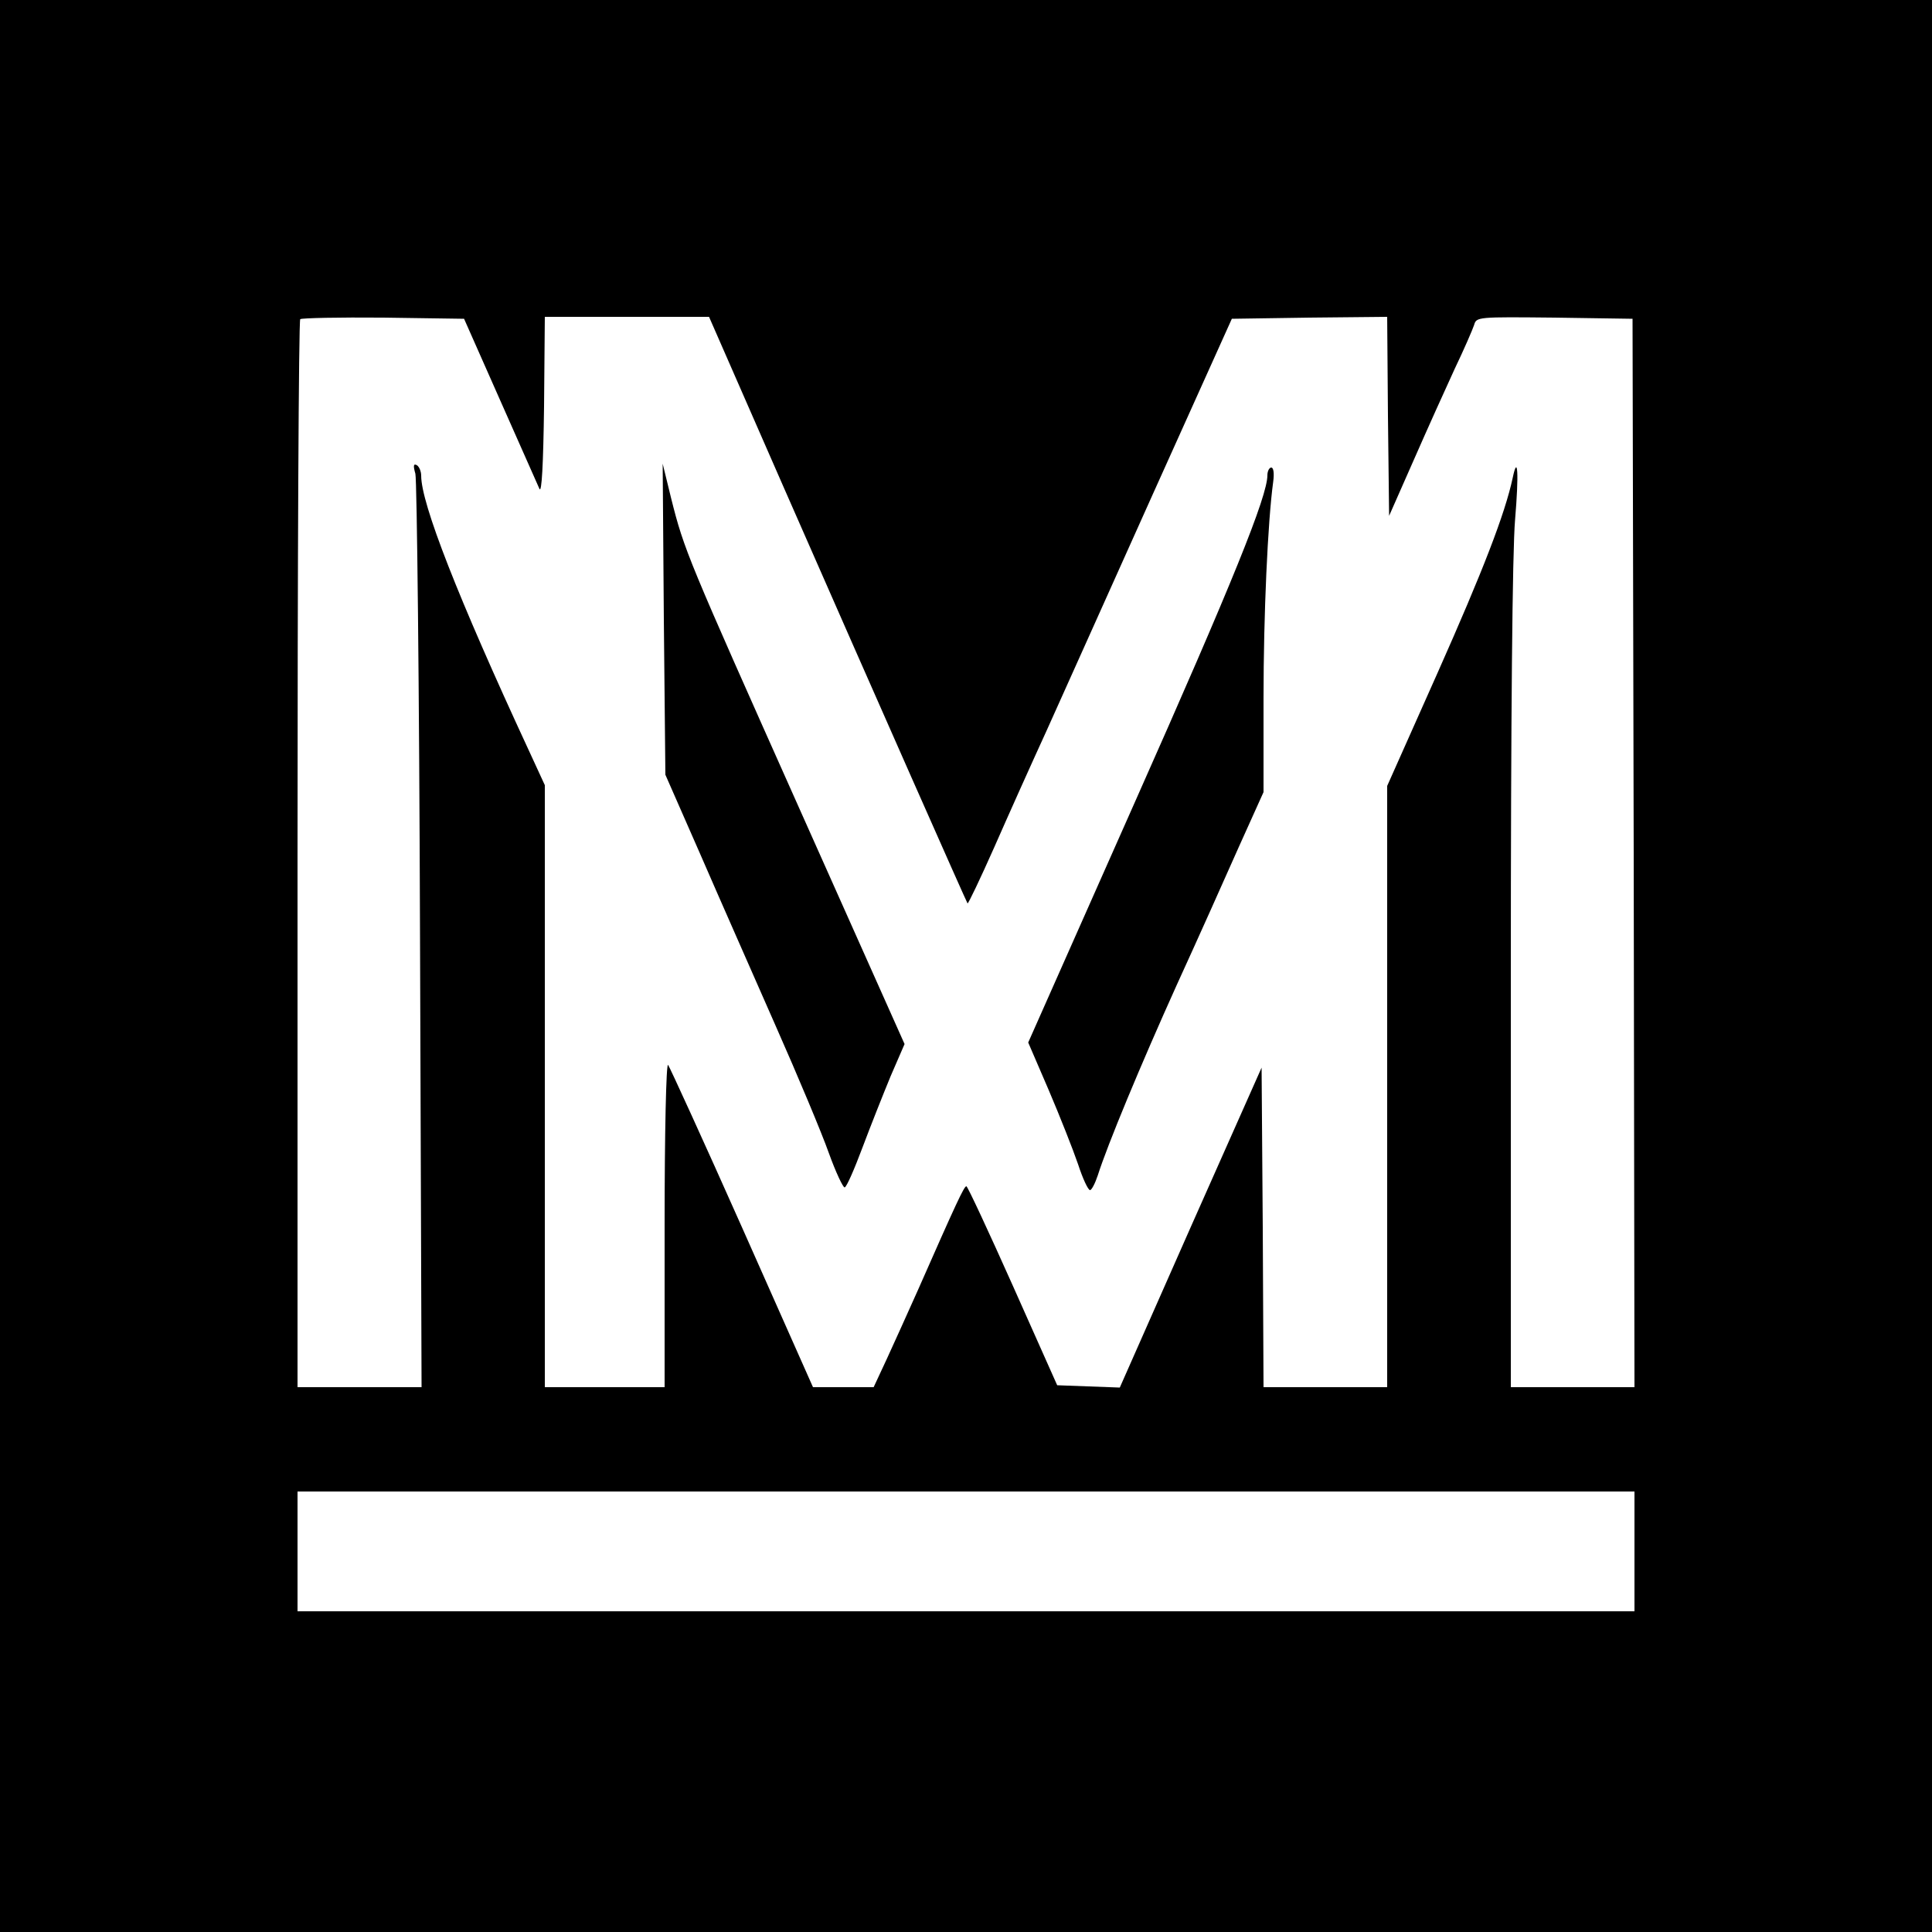
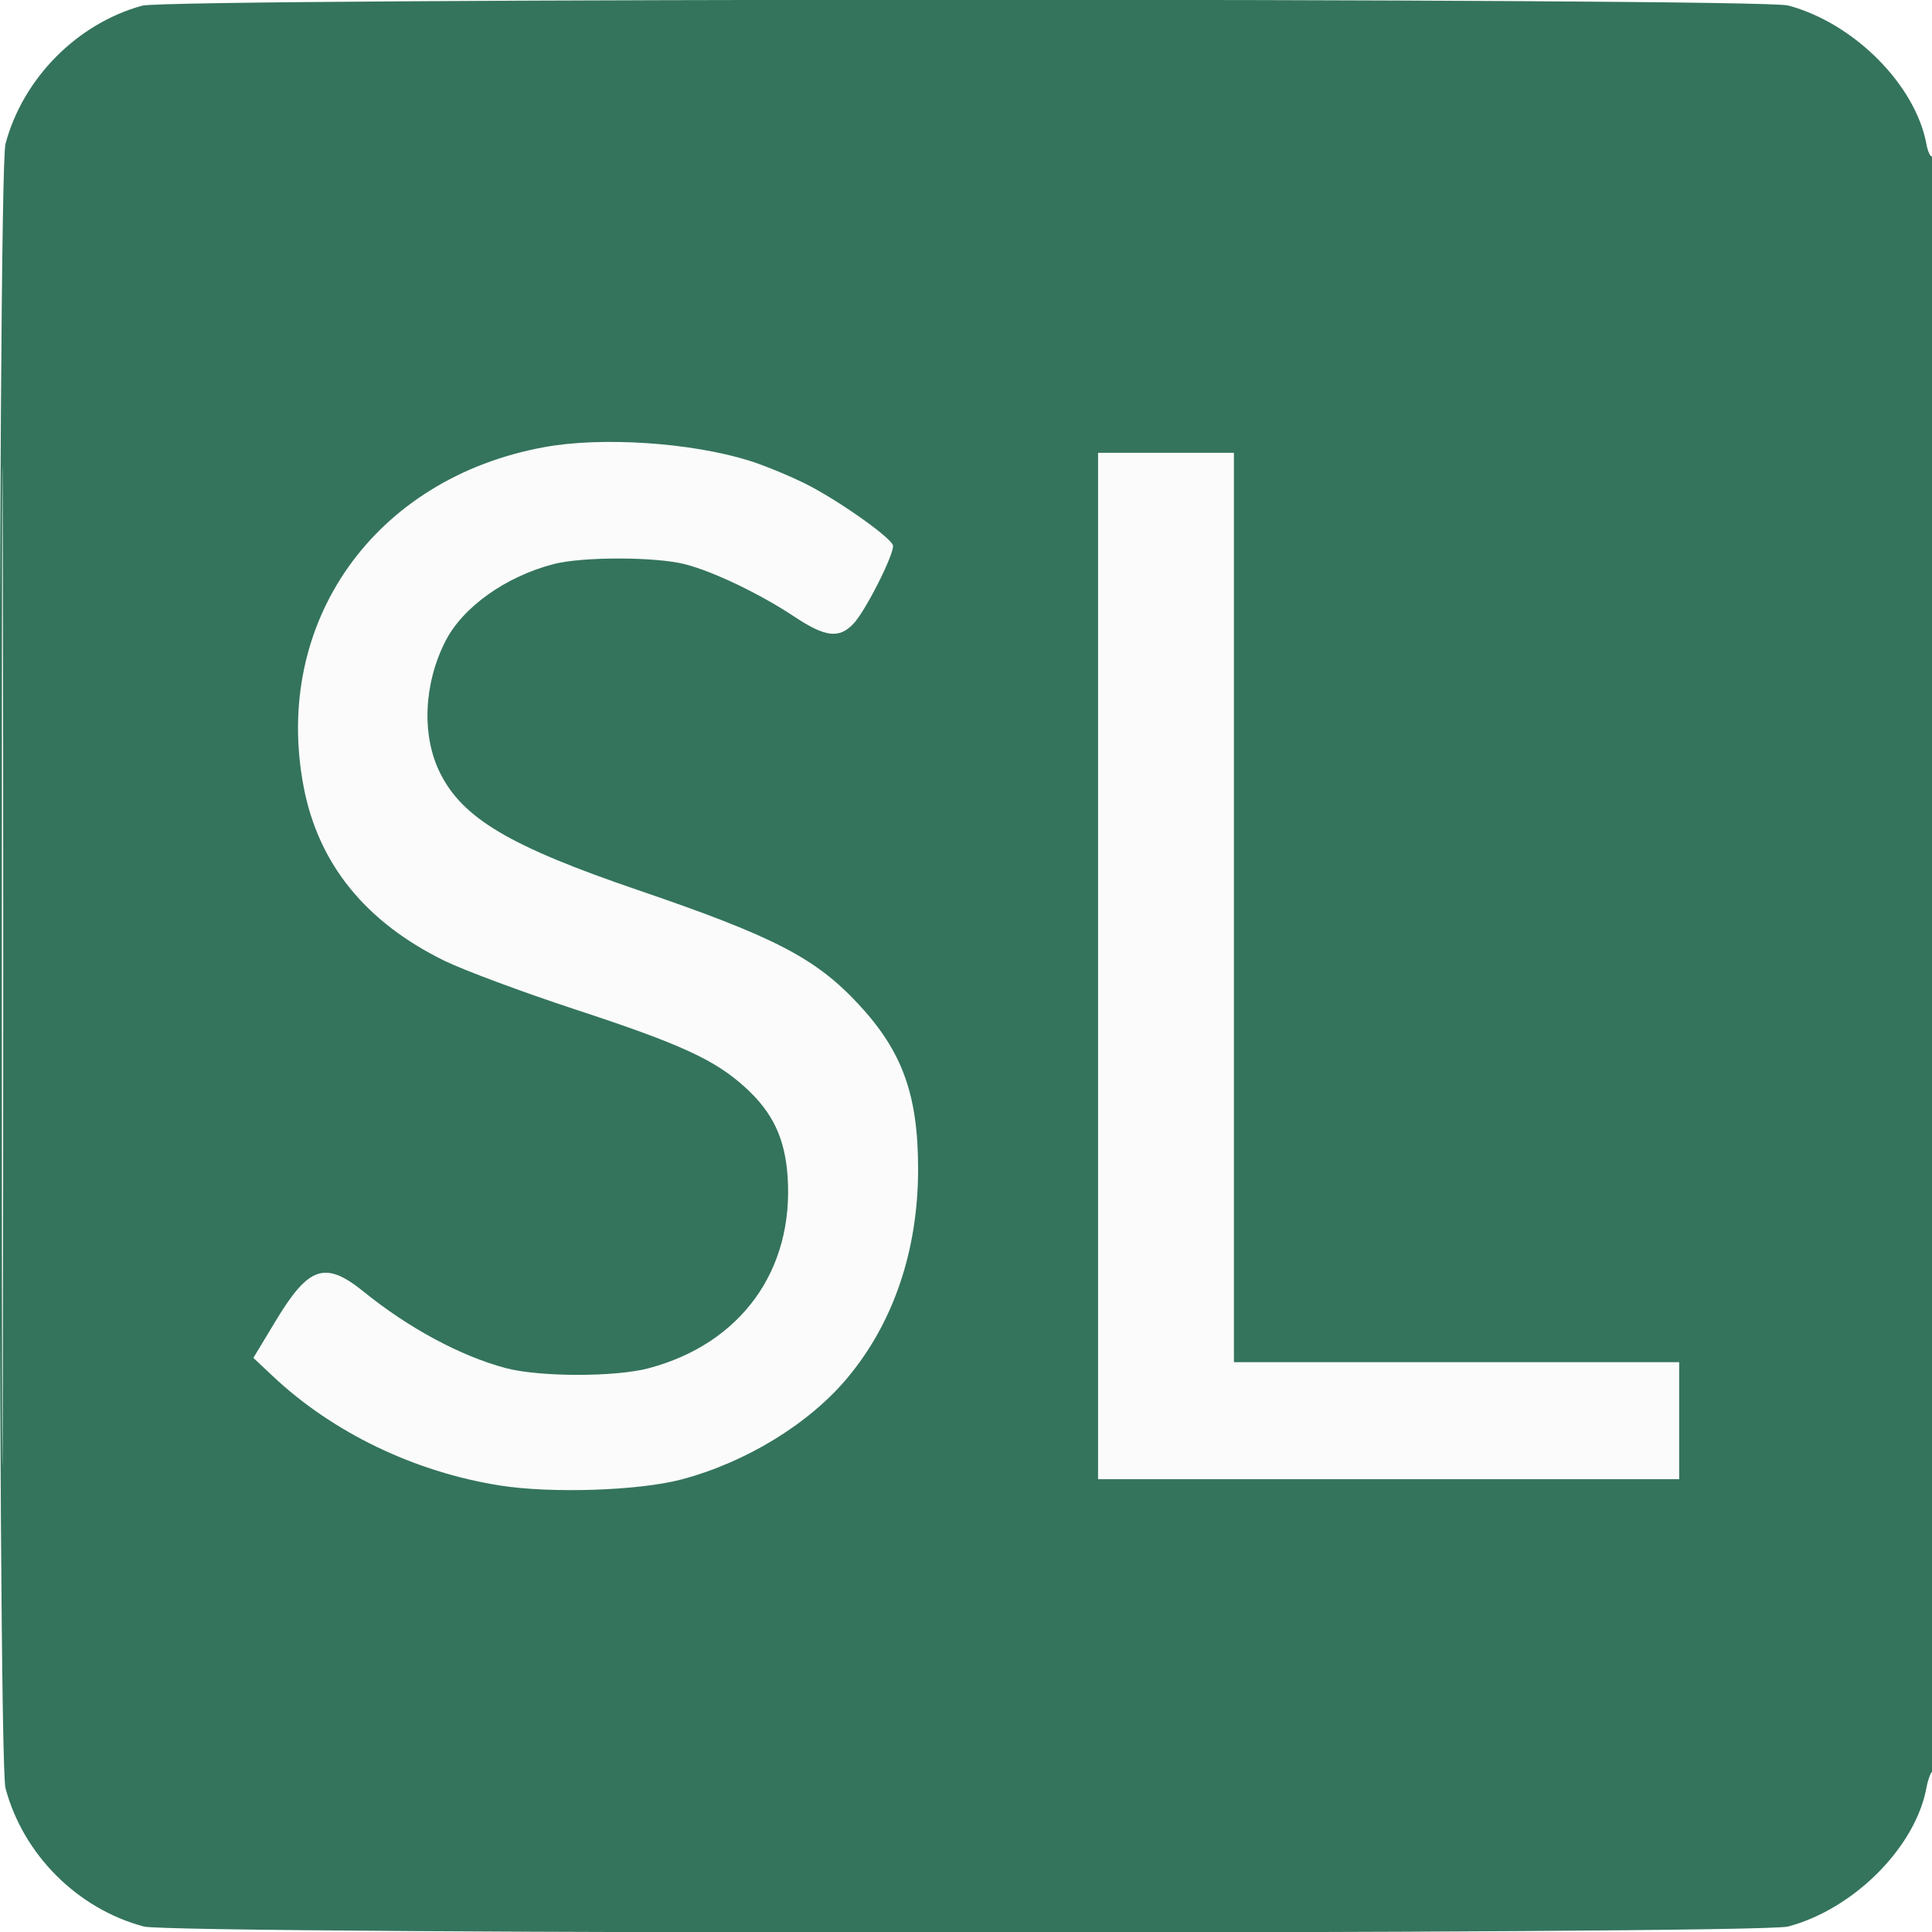
- <svg xmlns="http://www.w3.org/2000/svg" version="1.0" width="500pt" height="500pt" viewBox="0 0 500 500" preserveAspectRatio="xMidYMid meet">
-   <g transform="translate(0,500) scale(0.1,-0.1)" fill="#000000" stroke="none">
-     <path d="M0 2500 l0 -2500 2500 0 2500 0 0 2500 0 2500 -2500 0 -2500 0 0 -2500z m1294 1465 c51 -115 97 -219 102 -230 6 -13 10 63 12 213 l2 232 213 0 212 0 194 -443 c248 -565 472 -1071 475 -1075 2 -1 33 64 69 145 36 82 97 218 136 303 38 85 162 360 274 610 l205 455 201 3 201 2 2 -257 3 -258 64 145 c35 80 83 186 106 236 24 50 46 101 50 113 6 21 9 21 208 19 l202 -3 3 -1382 2 -1383 -160 0 -160 0 0 1059 c0 675 4 1106 11 1186 10 120 7 171 -6 109 -20 -94 -78 -243 -194 -504 l-131 -294 0 -778 0 -778 -160 0 -160 0 -2 414 -3 413 -184 -414 -183 -414 -81 3 -81 3 -115 258 c-63 141 -117 257 -120 257 -6 0 -26 -43 -126 -270 -26 -58 -62 -138 -80 -177 l-34 -73 -78 0 -79 0 -183 412 c-101 227 -188 417 -192 422 -5 6 -9 -178 -9 -412 l0 -422 -155 0 -155 0 0 779 0 779 -41 89 c-185 399 -279 640 -279 712 0 11 -5 23 -11 27 -9 5 -10 -1 -4 -22 4 -16 10 -554 12 -1196 l4 -1168 -160 0 -161 0 0 1378 c0 758 3 1382 7 1386 4 3 101 5 215 4 l209 -3 93 -210z m2936 -2980 l0 -155 -1730 0 -1730 0 0 155 0 155 1730 0 1730 0 0 -155z" />
-     <path d="M1718 3397 l4 -402 90 -205 c49 -113 137 -312 195 -444 58 -131 120 -279 138 -330 18 -50 37 -90 41 -89 5 1 25 47 46 103 21 56 54 139 73 185 l36 83 -272 609 c-291 652 -298 668 -332 803 l-22 90 3 -403z" />
-     <path d="M3280 3770 c0 -54 -90 -277 -343 -846 l-276 -622 53 -123 c29 -68 63 -154 76 -192 12 -37 26 -67 31 -67 4 0 13 17 20 38 25 79 111 286 204 492 54 118 126 279 161 358 l64 142 0 243 c0 217 11 458 25 560 3 22 1 37 -5 37 -5 0 -10 -9 -10 -20z" />
-   </g>
+ <svg xmlns="http://www.w3.org/2000/svg" width="512" height="512" viewBox="0 0 512 512" version="1.1">
+   <path d="M 144.342 118.479 C 99.226 126.666, 72.127 164.901, 80.484 208.579 C 84.380 228.942, 96.889 244.381, 117.782 254.613 C 122.928 257.132, 138.602 262.962, 152.615 267.567 C 180.510 276.734, 189.515 280.876, 197.585 288.252 C 204.804 294.850, 208.029 301.668, 208.724 311.800 C 210.425 336.627, 196.398 356.023, 172 362.578 C 163.139 364.958, 142.992 364.945, 134 362.552 C 122.087 359.382, 108.277 351.953, 96.395 342.324 C 86.240 334.094, 81.849 335.513, 73.207 349.818 L 67.147 359.849 72.324 364.717 C 88.231 379.678, 109.839 390.077, 132.481 393.670 C 146.032 395.820, 169.228 395.059, 180.500 392.094 C 197.608 387.594, 214.374 377.349, 224.554 365.176 C 236.768 350.571, 243.272 331.434, 243.305 310 C 243.335 290.199, 239.177 278.651, 227.500 266.109 C 216.090 253.853, 205.161 248.201, 169 235.857 C 134.965 224.239, 122.479 216.811, 116.525 204.641 C 111.703 194.784, 112.299 181.174, 118.048 169.906 C 122.654 160.878, 133.990 152.800, 146.703 149.489 C 154.336 147.501, 173.711 147.522, 181.540 149.526 C 189.040 151.446, 201.422 157.379, 210.453 163.380 C 218.750 168.893, 222.382 169.324, 226.209 165.250 C 229.514 161.733, 237.292 146.203, 236.622 144.459 C 235.735 142.146, 221.802 132.362, 213.500 128.222 C 209.100 126.028, 202.350 123.256, 198.500 122.062 C 183.020 117.264, 159.583 115.714, 144.342 118.479 M 291 256 L 291 392 368 392 L 445 392 445 376.500 L 445 361 386 361 L 327 361 327 240.500 L 327 120 309 120 L 291 120 291 256" stroke="none" fill="#fbfbfb" fill-rule="evenodd" />
+   <path d="M 37.688 1.502 C 20.428 6.246, 6.078 20.753, 1.453 38.131 C -0.692 46.190, -0.692 465.810, 1.453 473.869 C 6.142 491.486, 20.514 505.858, 38.131 510.547 C 46.190 512.692, 465.810 512.692, 473.869 510.547 C 491.313 505.904, 507.636 489.518, 510.536 473.739 C 510.916 471.670, 511.626 469.731, 512.113 469.430 C 512.624 469.114, 513 378.229, 513 254.882 C 513 130.040, 512.629 41.111, 512.110 41.432 C 511.620 41.735, 510.910 40.299, 510.532 38.241 C 507.636 22.482, 491.303 6.093, 473.869 1.453 C 466.164 -0.598, 45.154 -0.551, 37.688 1.502 M 0.491 256 C 0.491 373.975, 0.607 422.238, 0.750 363.250 C 0.892 304.263, 0.892 207.738, 0.750 148.750 C 0.607 89.763, 0.491 138.025, 0.491 256 M 144.342 118.479 C 99.226 126.666, 72.127 164.901, 80.484 208.579 C 84.380 228.942, 96.889 244.381, 117.782 254.613 C 122.928 257.132, 138.602 262.962, 152.615 267.567 C 180.510 276.734, 189.515 280.876, 197.585 288.252 C 204.804 294.850, 208.029 301.668, 208.724 311.800 C 210.425 336.627, 196.398 356.023, 172 362.578 C 163.139 364.958, 142.992 364.945, 134 362.552 C 122.087 359.382, 108.277 351.953, 96.395 342.324 C 86.240 334.094, 81.849 335.513, 73.207 349.818 L 67.147 359.849 72.324 364.717 C 88.231 379.678, 109.839 390.077, 132.481 393.670 C 146.032 395.820, 169.228 395.059, 180.500 392.094 C 197.608 387.594, 214.374 377.349, 224.554 365.176 C 236.768 350.571, 243.272 331.434, 243.305 310 C 243.335 290.199, 239.177 278.651, 227.500 266.109 C 216.090 253.853, 205.161 248.201, 169 235.857 C 134.965 224.239, 122.479 216.811, 116.525 204.641 C 111.703 194.784, 112.299 181.174, 118.048 169.906 C 122.654 160.878, 133.990 152.800, 146.703 149.489 C 154.336 147.501, 173.711 147.522, 181.540 149.526 C 189.040 151.446, 201.422 157.379, 210.453 163.380 C 218.750 168.893, 222.382 169.324, 226.209 165.250 C 229.514 161.733, 237.292 146.203, 236.622 144.459 C 235.735 142.146, 221.802 132.362, 213.500 128.222 C 209.100 126.028, 202.350 123.256, 198.500 122.062 C 183.020 117.264, 159.583 115.714, 144.342 118.479 M 291 256 L 291 392 368 392 L 445 392 445 376.500 L 445 361 386 361 L 327 361 327 240.500 L 327 120 309 120 L 291 120 291 256" stroke="none" fill="#34745c" fill-rule="evenodd" />
</svg>
